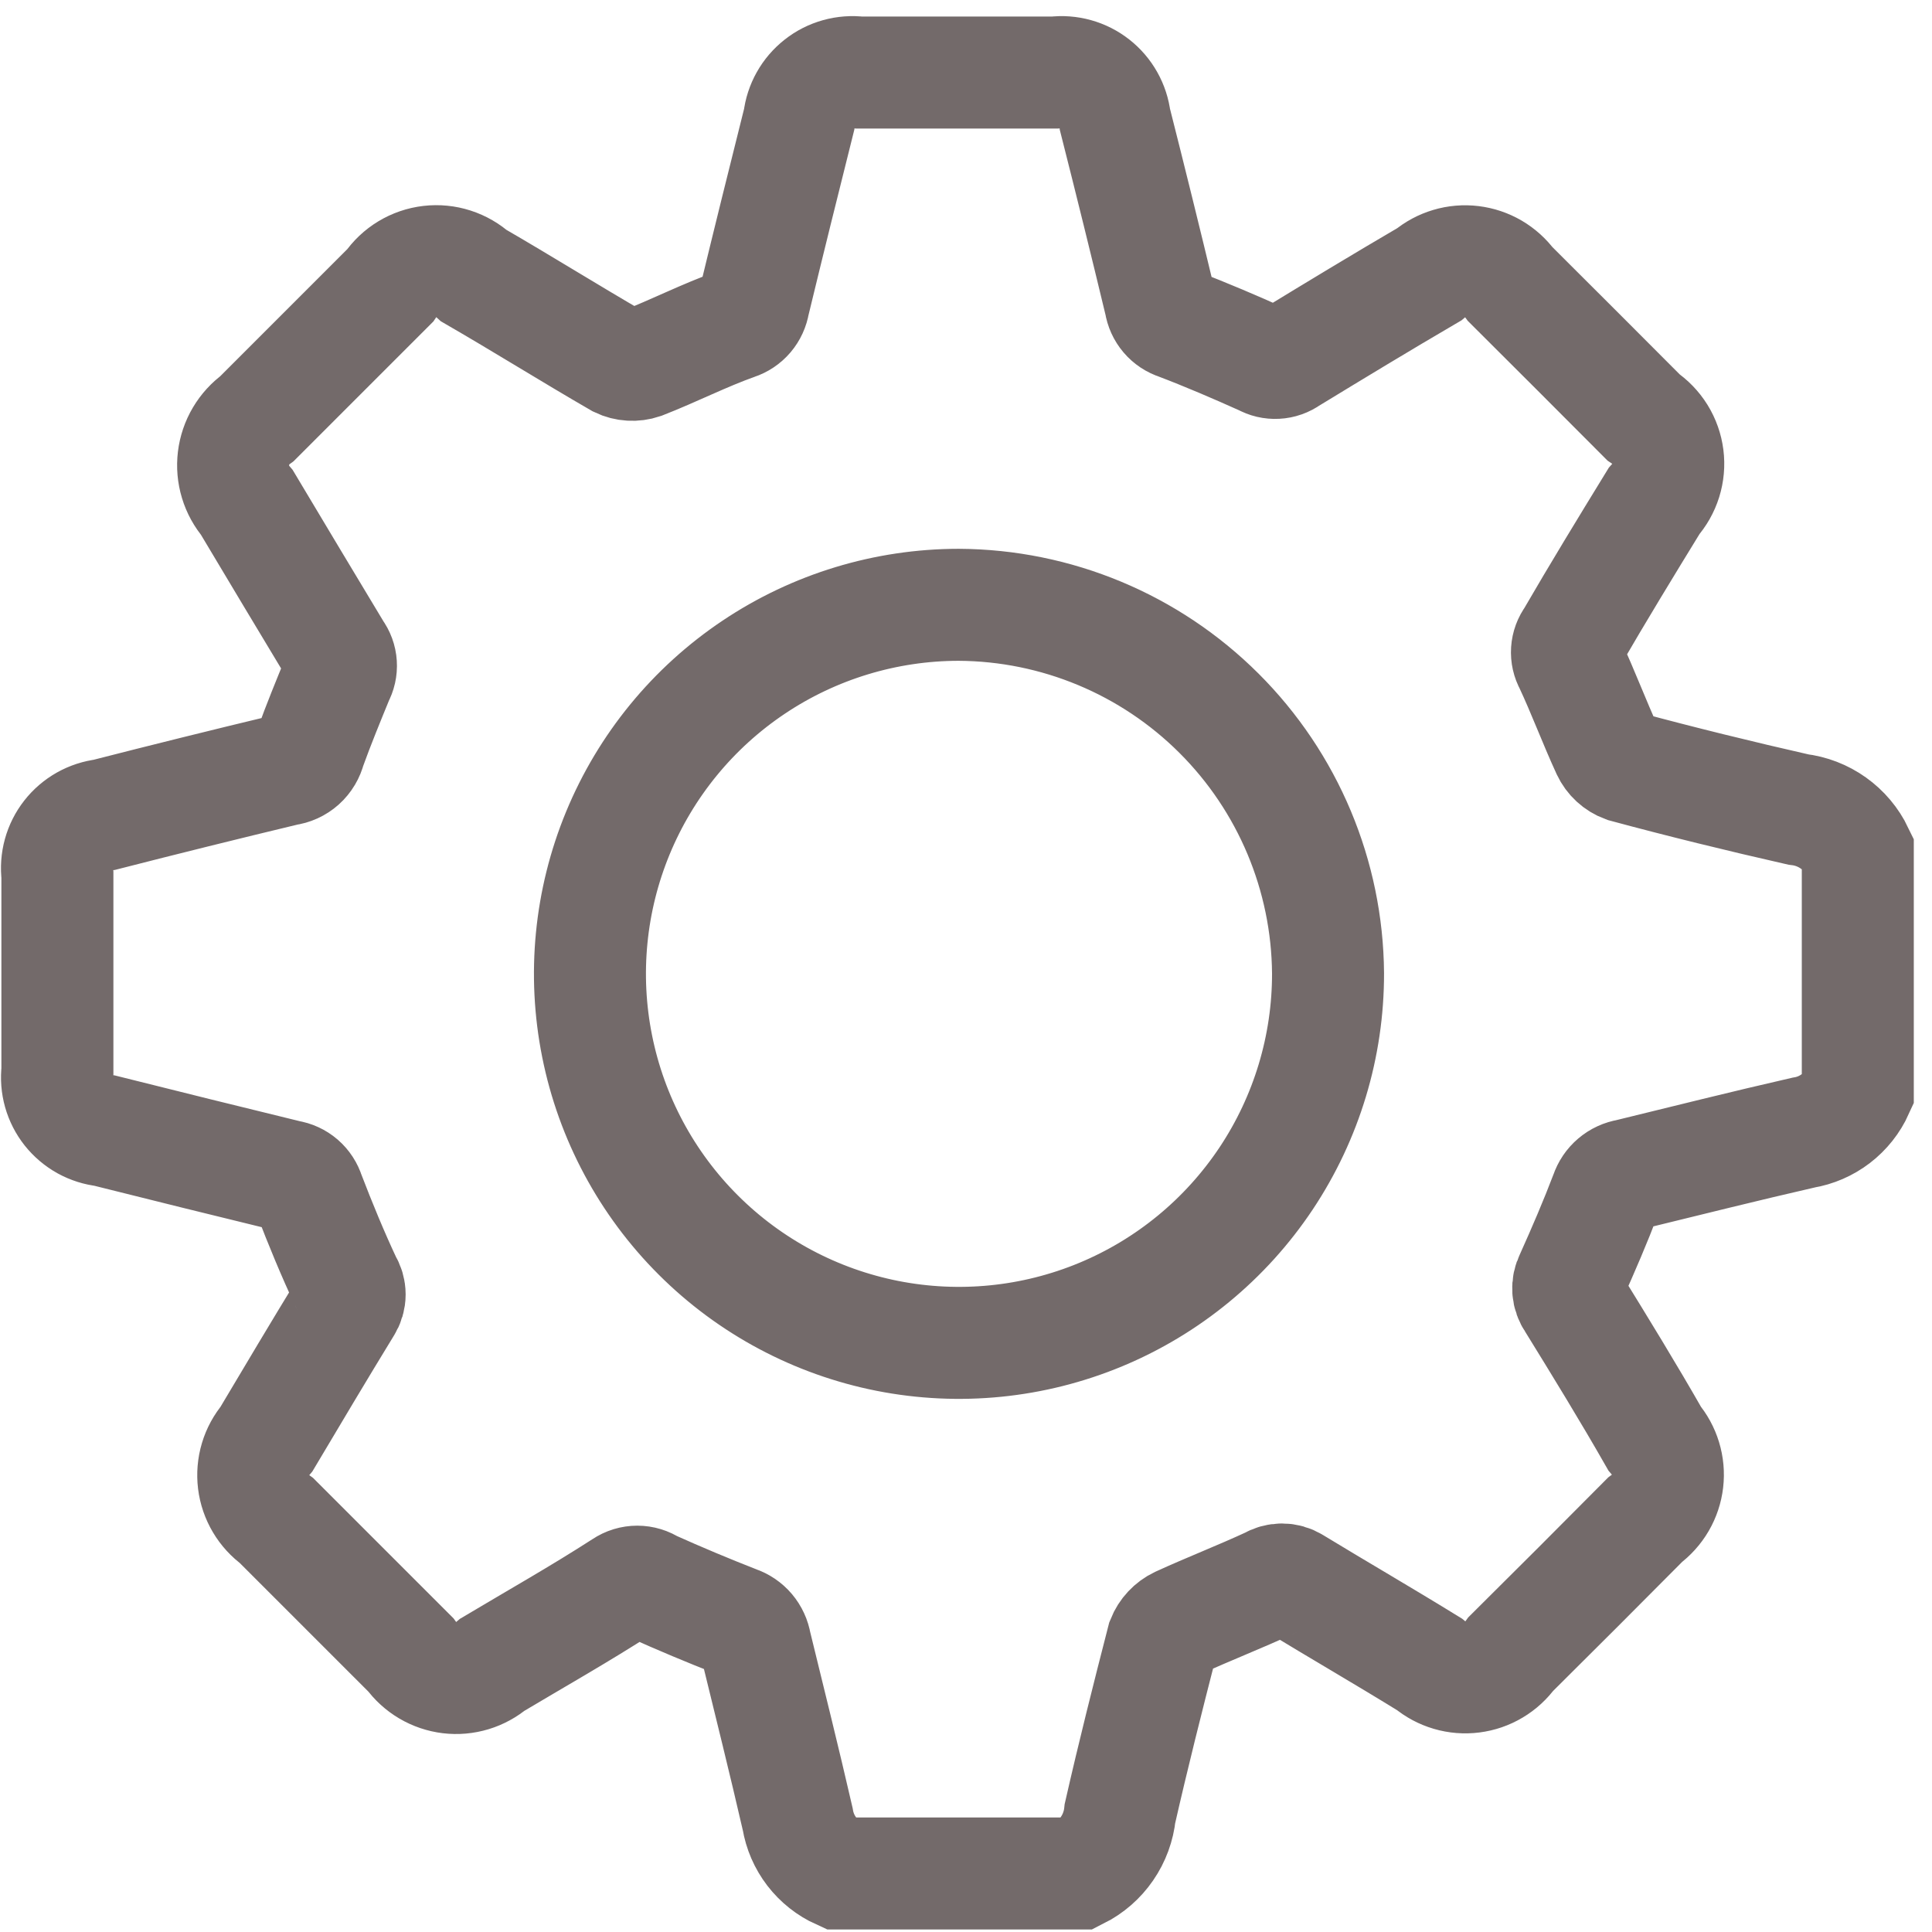
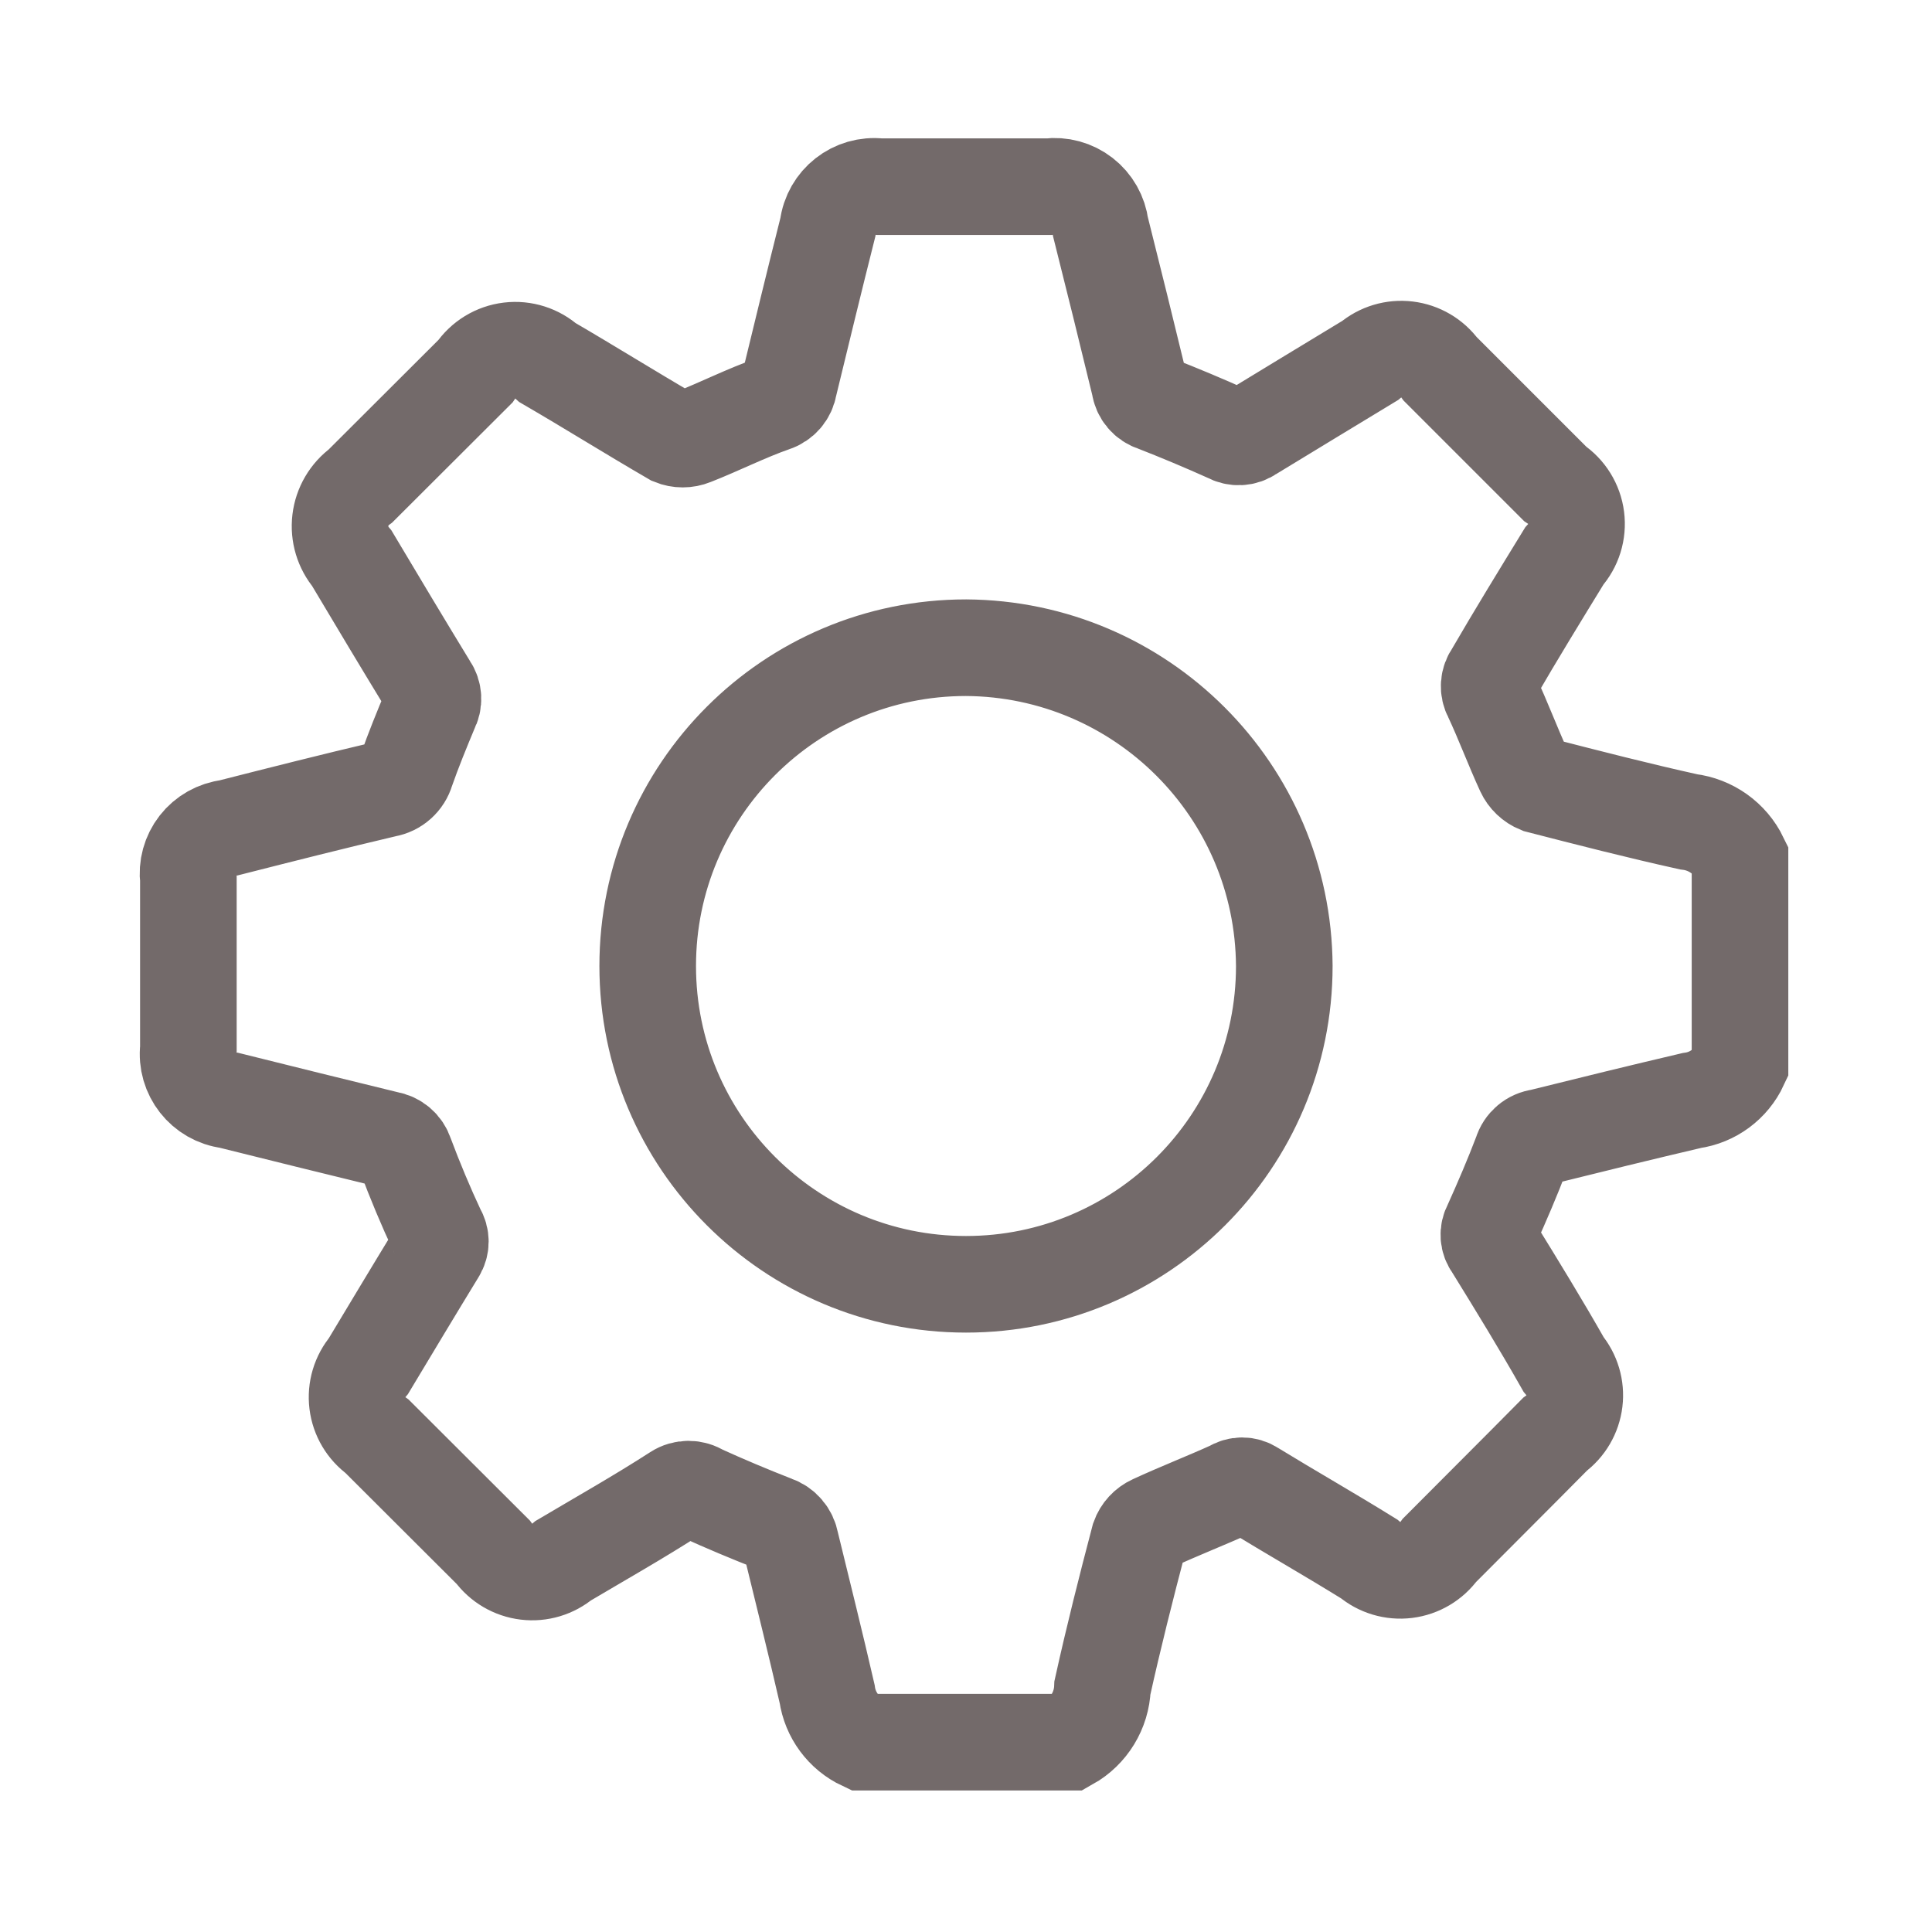
- <svg xmlns="http://www.w3.org/2000/svg" width="69" height="69" viewBox="0 0 69 69" fill="none">
-   <path d="M38.52 66.91H29.98C29.591 66.734 29.251 66.465 28.991 66.127C28.731 65.788 28.559 65.391 28.49 64.97C28.01 62.88 27.49 60.8 26.98 58.71C26.951 58.53 26.873 58.361 26.755 58.221C26.637 58.082 26.483 57.978 26.31 57.92C25.31 57.53 24.26 57.09 23.26 56.64C23.112 56.541 22.938 56.488 22.76 56.488C22.582 56.488 22.408 56.541 22.26 56.64C20.71 57.64 19.15 58.52 17.59 59.45C17.38 59.629 17.134 59.763 16.87 59.843C16.605 59.923 16.327 59.948 16.053 59.915C15.779 59.882 15.514 59.792 15.276 59.652C15.038 59.512 14.831 59.324 14.67 59.1L9.88 54.31C9.655 54.149 9.466 53.943 9.325 53.705C9.184 53.468 9.093 53.203 9.059 52.929C9.026 52.654 9.049 52.376 9.128 52.111C9.207 51.846 9.341 51.601 9.52 51.39C10.46 49.81 11.4 48.23 12.36 46.66C12.443 46.532 12.487 46.383 12.487 46.23C12.487 46.077 12.443 45.928 12.36 45.8C11.89 44.8 11.44 43.71 11.03 42.64C10.979 42.474 10.883 42.327 10.752 42.213C10.621 42.1 10.461 42.026 10.29 42C8.103 41.467 5.92 40.927 3.74 40.38C3.488 40.353 3.245 40.276 3.023 40.154C2.802 40.031 2.607 39.866 2.449 39.668C2.292 39.47 2.176 39.243 2.107 38.999C2.039 38.756 2.019 38.501 2.05 38.25V31.25C2.018 30.998 2.036 30.743 2.103 30.498C2.17 30.253 2.285 30.024 2.441 29.825C2.597 29.625 2.792 29.458 3.013 29.333C3.234 29.209 3.478 29.13 3.73 29.1C5.89 28.547 8.053 28.01 10.22 27.49C10.422 27.465 10.612 27.379 10.764 27.243C10.915 27.107 11.022 26.928 11.07 26.73C11.38 25.87 11.73 25.02 12.07 24.19C12.149 24.047 12.186 23.884 12.175 23.721C12.165 23.558 12.107 23.401 12.01 23.27C10.94 21.5 9.88 19.72 8.82 17.95C8.635 17.734 8.496 17.483 8.414 17.211C8.331 16.939 8.306 16.653 8.34 16.371C8.374 16.089 8.466 15.817 8.611 15.572C8.755 15.328 8.949 15.116 9.18 14.95L13.93 10.2C14.091 9.963 14.301 9.764 14.546 9.616C14.791 9.468 15.065 9.374 15.35 9.341C15.634 9.308 15.922 9.336 16.195 9.424C16.468 9.512 16.718 9.657 16.93 9.85C18.66 10.85 20.37 11.92 22.1 12.92C22.362 13.046 22.664 13.064 22.94 12.97C24.07 12.53 25.16 11.97 26.29 11.57C26.453 11.517 26.598 11.419 26.709 11.289C26.82 11.158 26.893 10.999 26.92 10.83C27.45 8.64 27.99 6.46 28.54 4.27C28.569 4.019 28.648 3.776 28.772 3.556C28.896 3.335 29.062 3.142 29.261 2.986C29.459 2.829 29.687 2.714 29.931 2.646C30.174 2.578 30.429 2.559 30.68 2.59H37.68C37.931 2.559 38.185 2.578 38.428 2.646C38.672 2.714 38.9 2.829 39.099 2.986C39.297 3.142 39.463 3.335 39.587 3.556C39.711 3.776 39.79 4.019 39.82 4.27C40.373 6.45 40.913 8.637 41.44 10.83C41.465 11 41.538 11.159 41.649 11.29C41.76 11.421 41.906 11.518 42.07 11.57C43.07 11.95 44.12 12.4 45.12 12.85C45.262 12.931 45.424 12.969 45.587 12.96C45.75 12.952 45.907 12.896 46.04 12.8C47.68 11.8 49.33 10.8 51.04 9.8C51.249 9.624 51.493 9.493 51.755 9.415C52.018 9.336 52.294 9.313 52.566 9.346C52.837 9.379 53.1 9.467 53.336 9.605C53.572 9.744 53.778 9.929 53.94 10.15C55.526 11.73 57.11 13.313 58.69 14.9C58.928 15.059 59.13 15.268 59.281 15.511C59.432 15.755 59.529 16.029 59.565 16.313C59.601 16.598 59.575 16.887 59.49 17.16C59.404 17.434 59.261 17.686 59.07 17.9C58.07 19.53 57.07 21.17 56.13 22.79C56.032 22.921 55.975 23.078 55.964 23.241C55.953 23.404 55.99 23.567 56.07 23.71C56.54 24.71 56.94 25.79 57.41 26.81C57.533 27.074 57.756 27.279 58.03 27.38C60.03 27.92 62.15 28.44 64.22 28.91C64.674 28.963 65.108 29.13 65.48 29.396C65.853 29.662 66.152 30.017 66.35 30.43V38.96C66.174 39.349 65.905 39.688 65.567 39.948C65.228 40.208 64.831 40.381 64.41 40.45C62.31 40.93 60.24 41.45 58.15 41.96C57.969 41.989 57.8 42.067 57.661 42.185C57.522 42.303 57.418 42.457 57.36 42.63C56.98 43.63 56.55 44.63 56.1 45.63C56.03 45.765 55.999 45.917 56.009 46.068C56.02 46.22 56.072 46.366 56.16 46.49C57.16 48.11 58.16 49.74 59.09 51.37C59.268 51.579 59.401 51.823 59.481 52.086C59.561 52.349 59.586 52.626 59.554 52.899C59.522 53.172 59.434 53.436 59.296 53.673C59.157 53.911 58.971 54.117 58.75 54.28C57.163 55.88 55.566 57.477 53.96 59.07C53.799 59.294 53.595 59.482 53.358 59.623C53.122 59.765 52.859 59.855 52.585 59.89C52.312 59.925 52.035 59.903 51.77 59.825C51.506 59.748 51.261 59.617 51.05 59.44C49.43 58.44 47.82 57.51 46.21 56.53C46.082 56.451 45.935 56.41 45.785 56.41C45.635 56.41 45.487 56.451 45.36 56.53C44.28 57.03 43.17 57.46 42.1 57.95C41.836 58.077 41.629 58.298 41.52 58.57C40.99 60.63 40.47 62.69 40 64.76C39.954 65.214 39.794 65.649 39.535 66.025C39.277 66.401 38.927 66.705 38.52 66.91V66.91ZM34.24 21.6C31.633 21.602 29.084 22.377 26.918 23.828C24.751 25.278 23.064 27.338 22.068 29.748C21.073 32.157 20.814 34.808 21.326 37.365C21.837 39.921 23.095 42.269 24.941 44.11C26.786 45.952 29.137 47.204 31.694 47.71C34.252 48.215 36.902 47.951 39.31 46.95C41.717 45.949 43.773 44.257 45.219 42.087C46.664 39.917 47.434 37.367 47.43 34.76C47.403 31.273 46.004 27.936 43.535 25.473C41.067 23.01 37.727 21.618 34.24 21.6V21.6Z" stroke="#736A6A" stroke-width="4" stroke-miterlimit="10" />
+ <svg xmlns="http://www.w3.org/2000/svg" viewBox="0 0 80 80">
+   <defs>
+     <style>.cls-1{fill:none;stroke:#736a6a;stroke-miterlimit:10;stroke-width:4px;}</style>
+   </defs>
+   <g id="settings">
+     <path class="cls-1" d="M44.27,72.14H35.73a2.62,2.62,0,0,1-1.48-2c-.48-2.09-1-4.17-1.51-6.26a1,1,0,0,0-.67-.78c-1-.39-2.05-.83-3.06-1.29a.92.92,0,0,0-1,0c-1.55,1-3.11,1.88-4.68,2.81a2,2,0,0,1-2.91-.35l-4.8-4.79a2,2,0,0,1-.36-2.92c.95-1.58,1.89-3.15,2.85-4.72a.81.81,0,0,0,0-.86c-.47-1-.93-2.1-1.33-3.17a.92.92,0,0,0-.74-.63q-3.28-.8-6.56-1.62a1.93,1.93,0,0,1-1.68-2.14c0-2.34,0-4.69,0-7a1.91,1.91,0,0,1,1.67-2.14c2.16-.55,4.33-1.1,6.5-1.61a1.07,1.07,0,0,0,.85-.76c.3-.86.65-1.71,1-2.55a.87.87,0,0,0-.05-.92c-1.08-1.77-2.14-3.54-3.2-5.32a2.06,2.06,0,0,1,.36-3l4.75-4.74a2,2,0,0,1,3-.36c1.72,1,3.43,2.07,5.17,3.08a1.11,1.11,0,0,0,.84,0c1.12-.44,2.22-1,3.34-1.39a.93.93,0,0,0,.64-.75c.53-2.18,1.06-4.37,1.61-6.55a1.93,1.93,0,0,1,2.14-1.68h7a1.92,1.92,0,0,1,2.15,1.67c.55,2.19,1.09,4.37,1.62,6.56a.89.89,0,0,0,.63.74c1,.39,2.05.83,3.05,1.28a.85.85,0,0,0,.92-.05c1.64-1,3.29-2,4.94-3a2,2,0,0,1,2.91.35l4.75,4.75a2,2,0,0,1,.38,3c-1,1.63-2,3.26-2.94,4.88a.85.85,0,0,0-.06.92c.47,1,.87,2.08,1.34,3.1a1.15,1.15,0,0,0,.61.58c2.06.53,4.12,1.06,6.2,1.52a2.73,2.73,0,0,1,2.13,1.52v8.54a2.6,2.6,0,0,1-2,1.48c-2.09.49-4.17,1-6.26,1.52a.93.93,0,0,0-.78.66c-.38,1-.81,2-1.26,3a.77.77,0,0,0,.06.85c1,1.62,2,3.25,2.93,4.89a2,2,0,0,1-.35,2.9c-1.59,1.61-3.19,3.2-4.78,4.8a2,2,0,0,1-2.92.36c-1.61-1-3.23-1.92-4.83-2.9a.77.77,0,0,0-.85,0c-1.08.49-2.19.92-3.27,1.42a1.08,1.08,0,0,0-.57.62c-.54,2.05-1.06,4.11-1.52,6.19A2.71,2.71,0,0,1,44.27,72.14ZM40,26.82A13.18,13.18,0,1,0,53.18,40,13.26,13.26,0,0,0,40,26.82Z" />
+   </g>
</svg>
